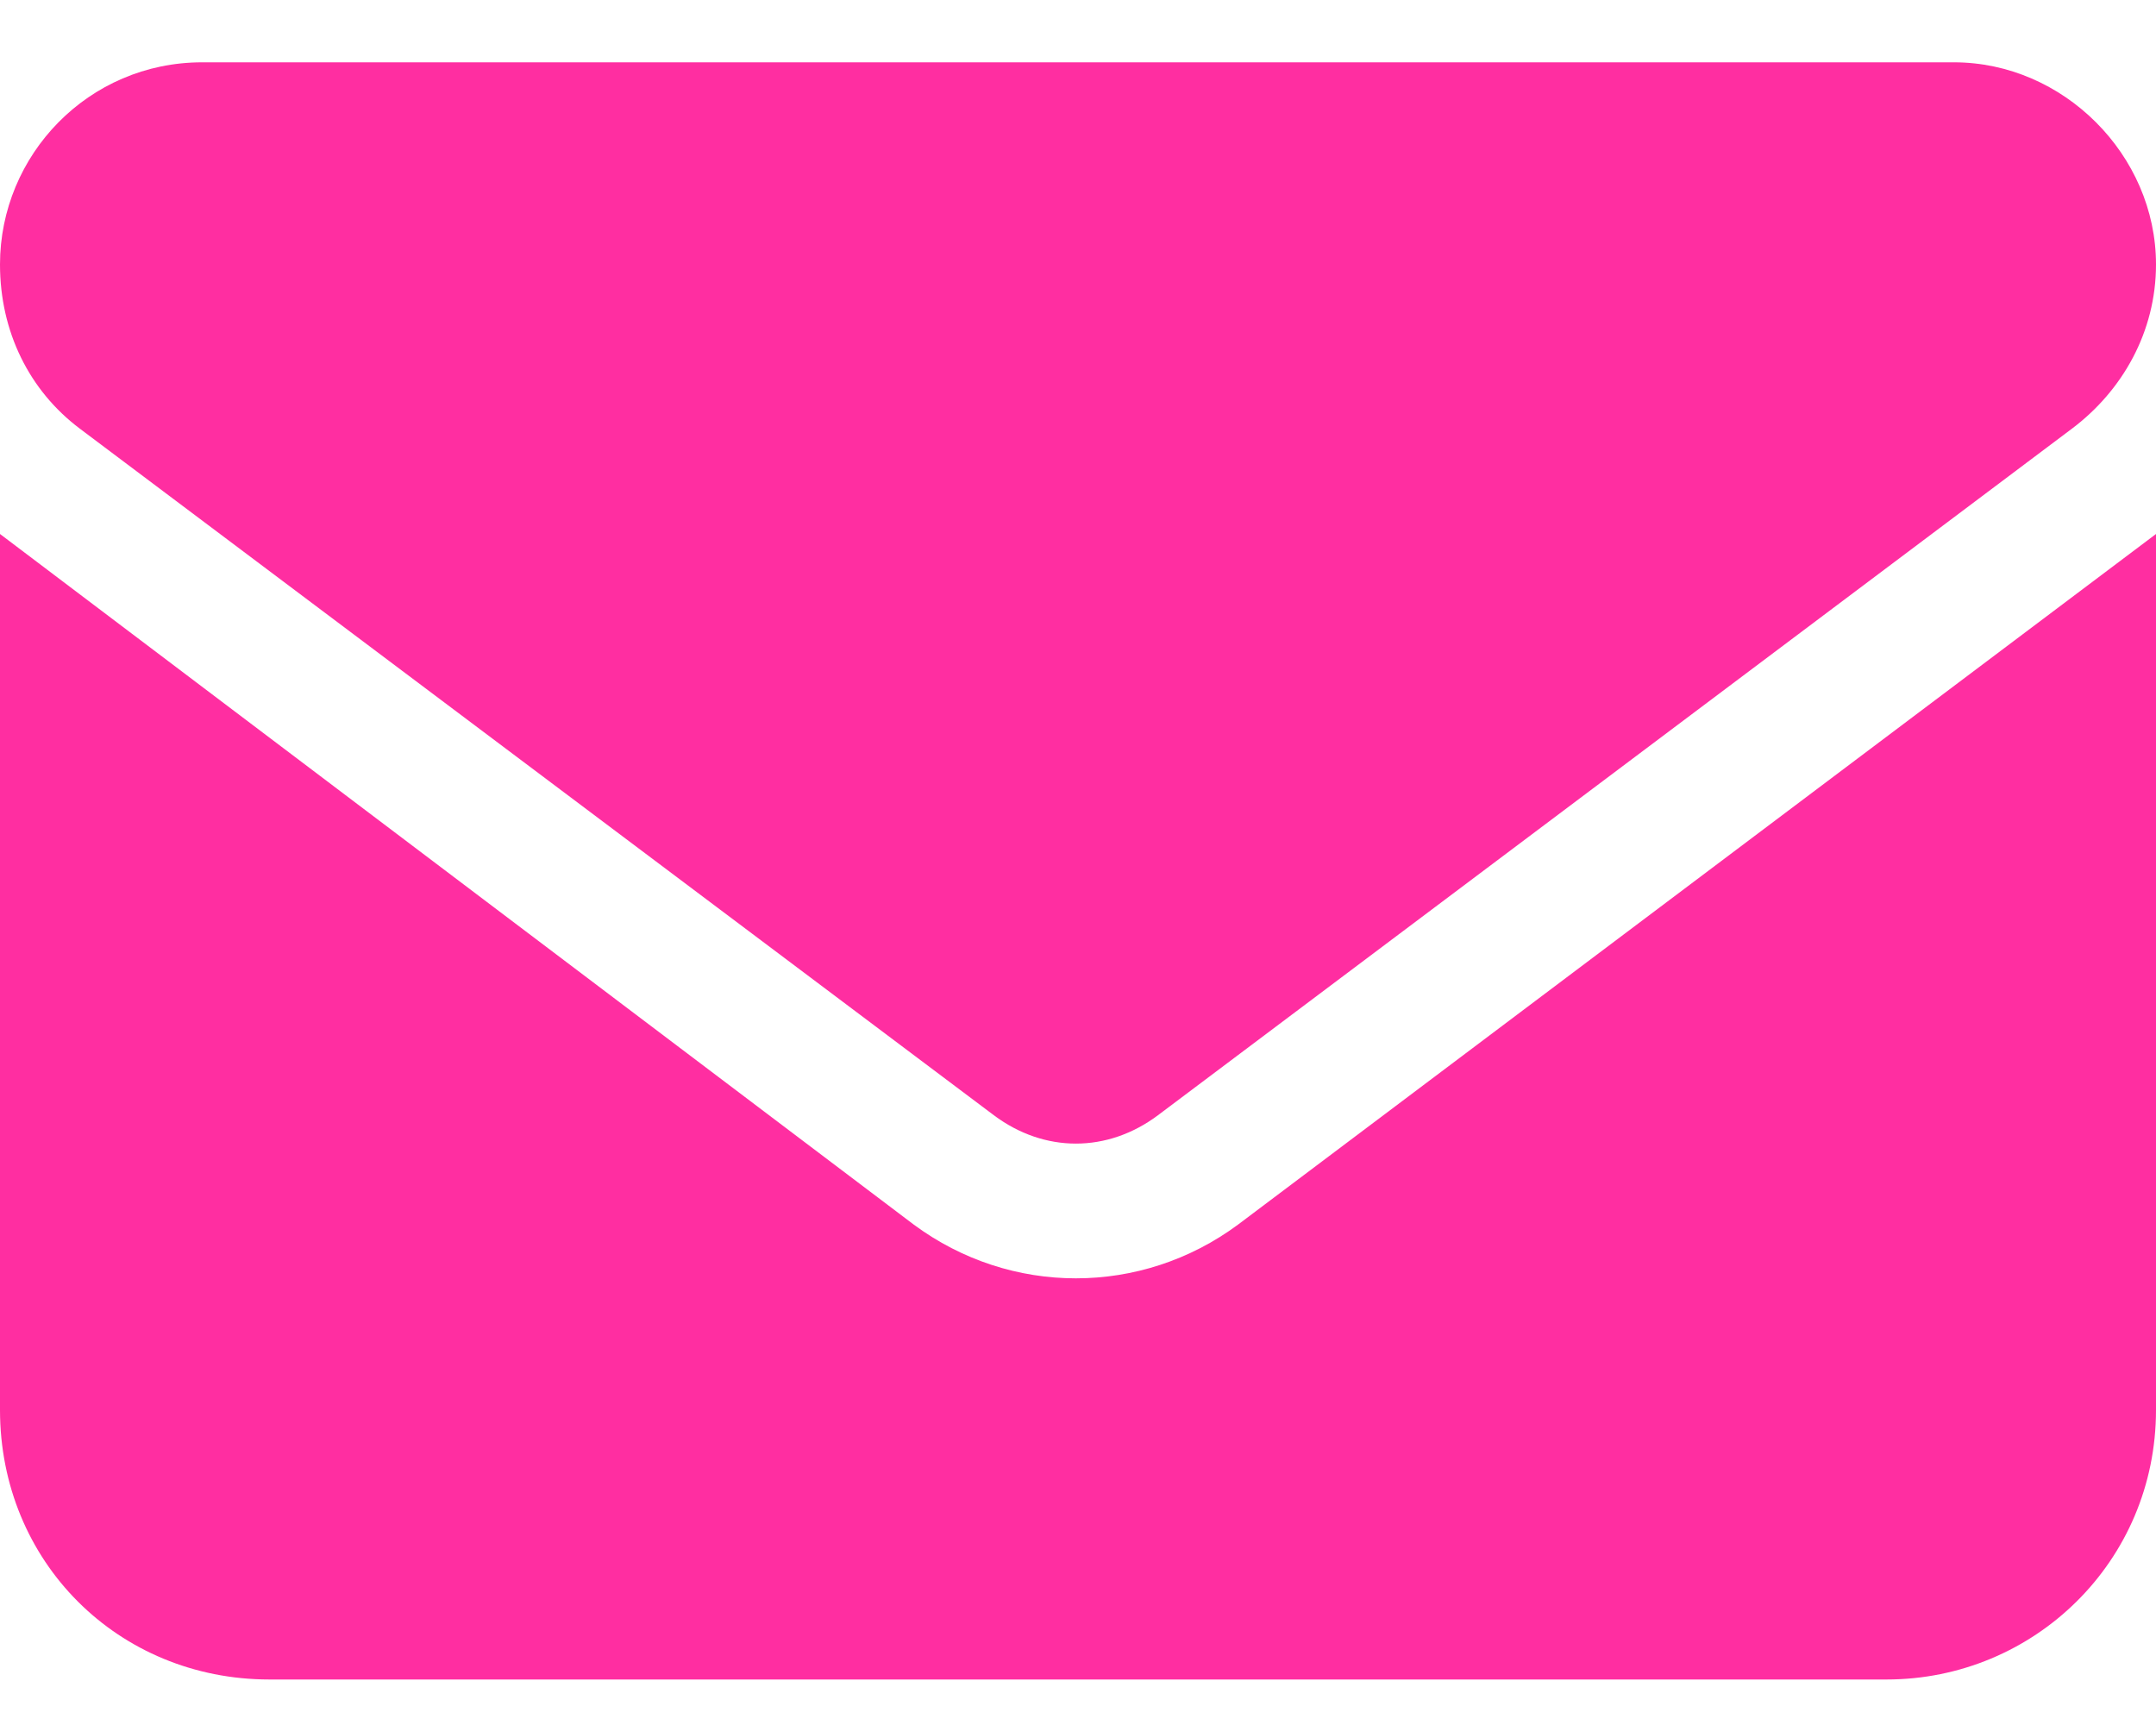
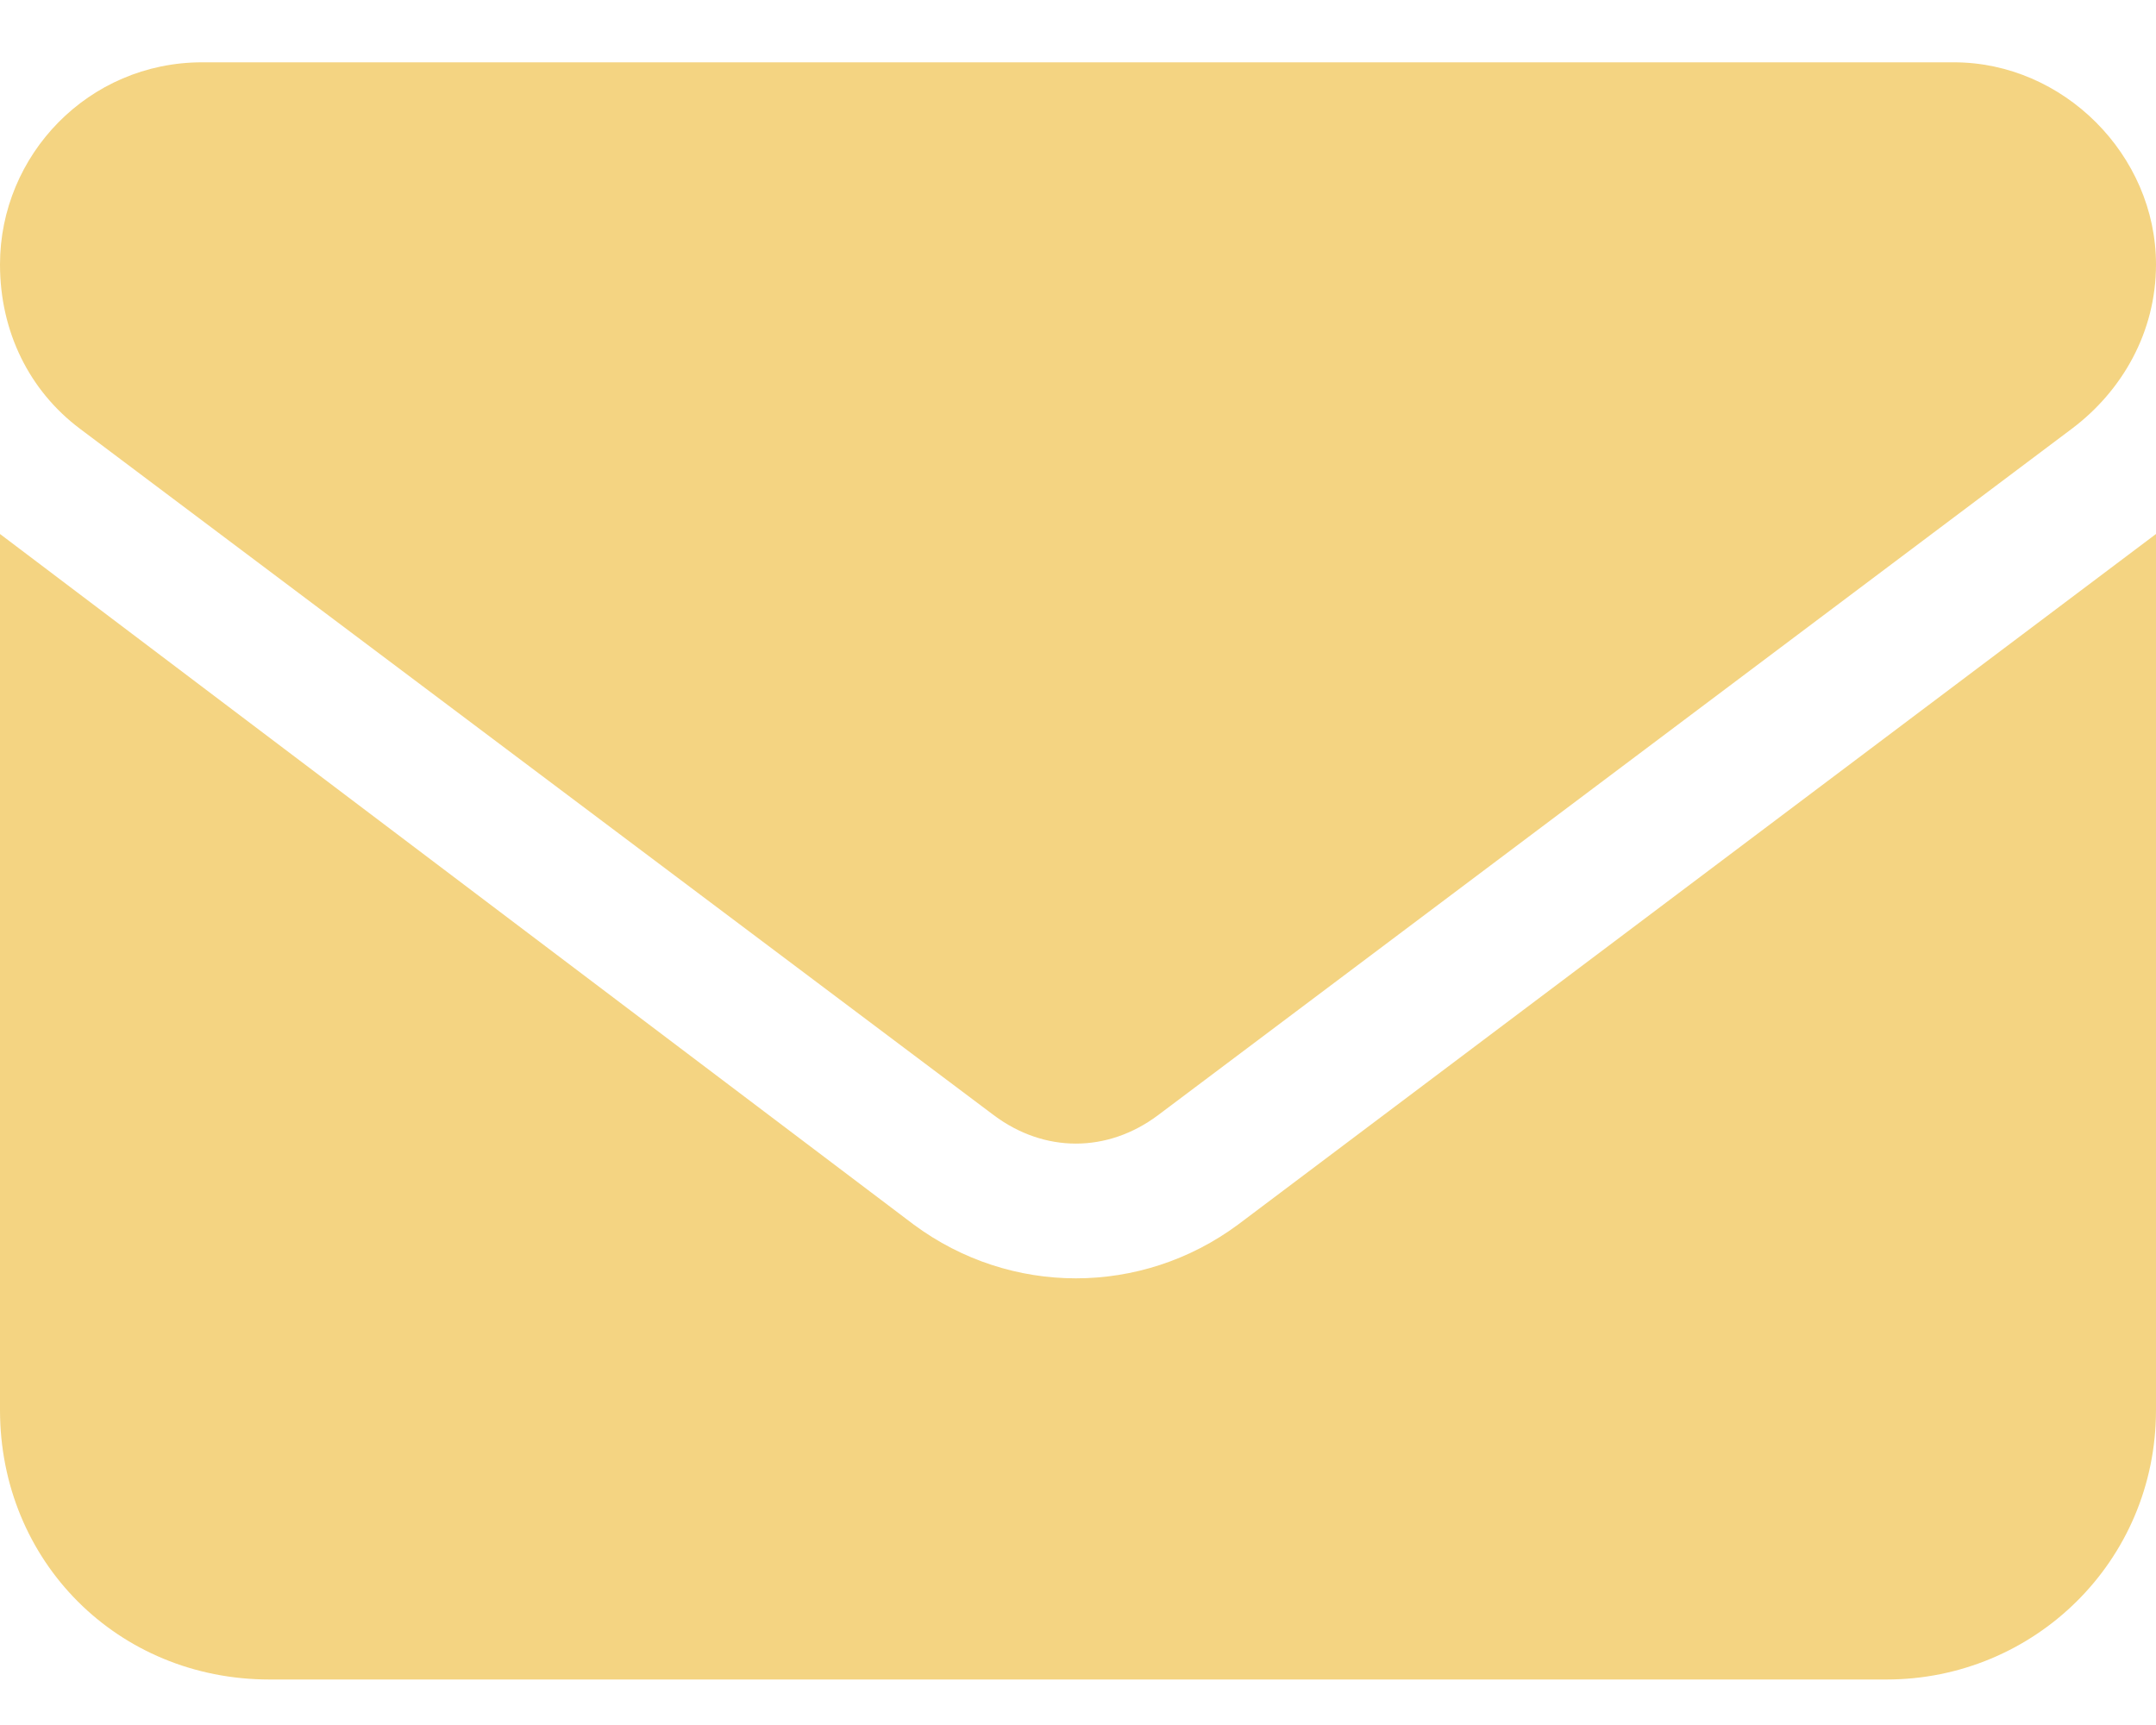
<svg xmlns="http://www.w3.org/2000/svg" width="20" height="16" viewBox="0 0 20 16" fill="none">
-   <path d="M1.875 0.578H18.125C19.141 0.578 20 1.438 20 2.453C20 3.078 19.688 3.625 19.219 3.977L10.742 10.344C10.273 10.695 9.688 10.695 9.219 10.344L0.742 3.977C0.273 3.625 0 3.078 0 2.453C0 1.438 0.82 0.578 1.875 0.578ZM0 4.953L8.477 11.359C9.375 12.023 10.586 12.023 11.484 11.359L20 4.953V13.078C20 14.484 18.867 15.578 17.5 15.578H2.5C1.094 15.578 0 14.484 0 13.078V4.953Z" fill="#FF2EA1" />
+   <path d="M1.875 0.578H18.125C19.141 0.578 20 1.438 20 2.453C20 3.078 19.688 3.625 19.219 3.977L10.742 10.344C10.273 10.695 9.688 10.695 9.219 10.344L0.742 3.977C0.273 3.625 0 3.078 0 2.453C0 1.438 0.82 0.578 1.875 0.578ZM0 4.953L8.477 11.359C9.375 12.023 10.586 12.023 11.484 11.359L20 4.953V13.078C20 14.484 18.867 15.578 17.5 15.578H2.5C1.094 15.578 0 14.484 0 13.078V4.953Z" fill="#F4D482" />
</svg>
